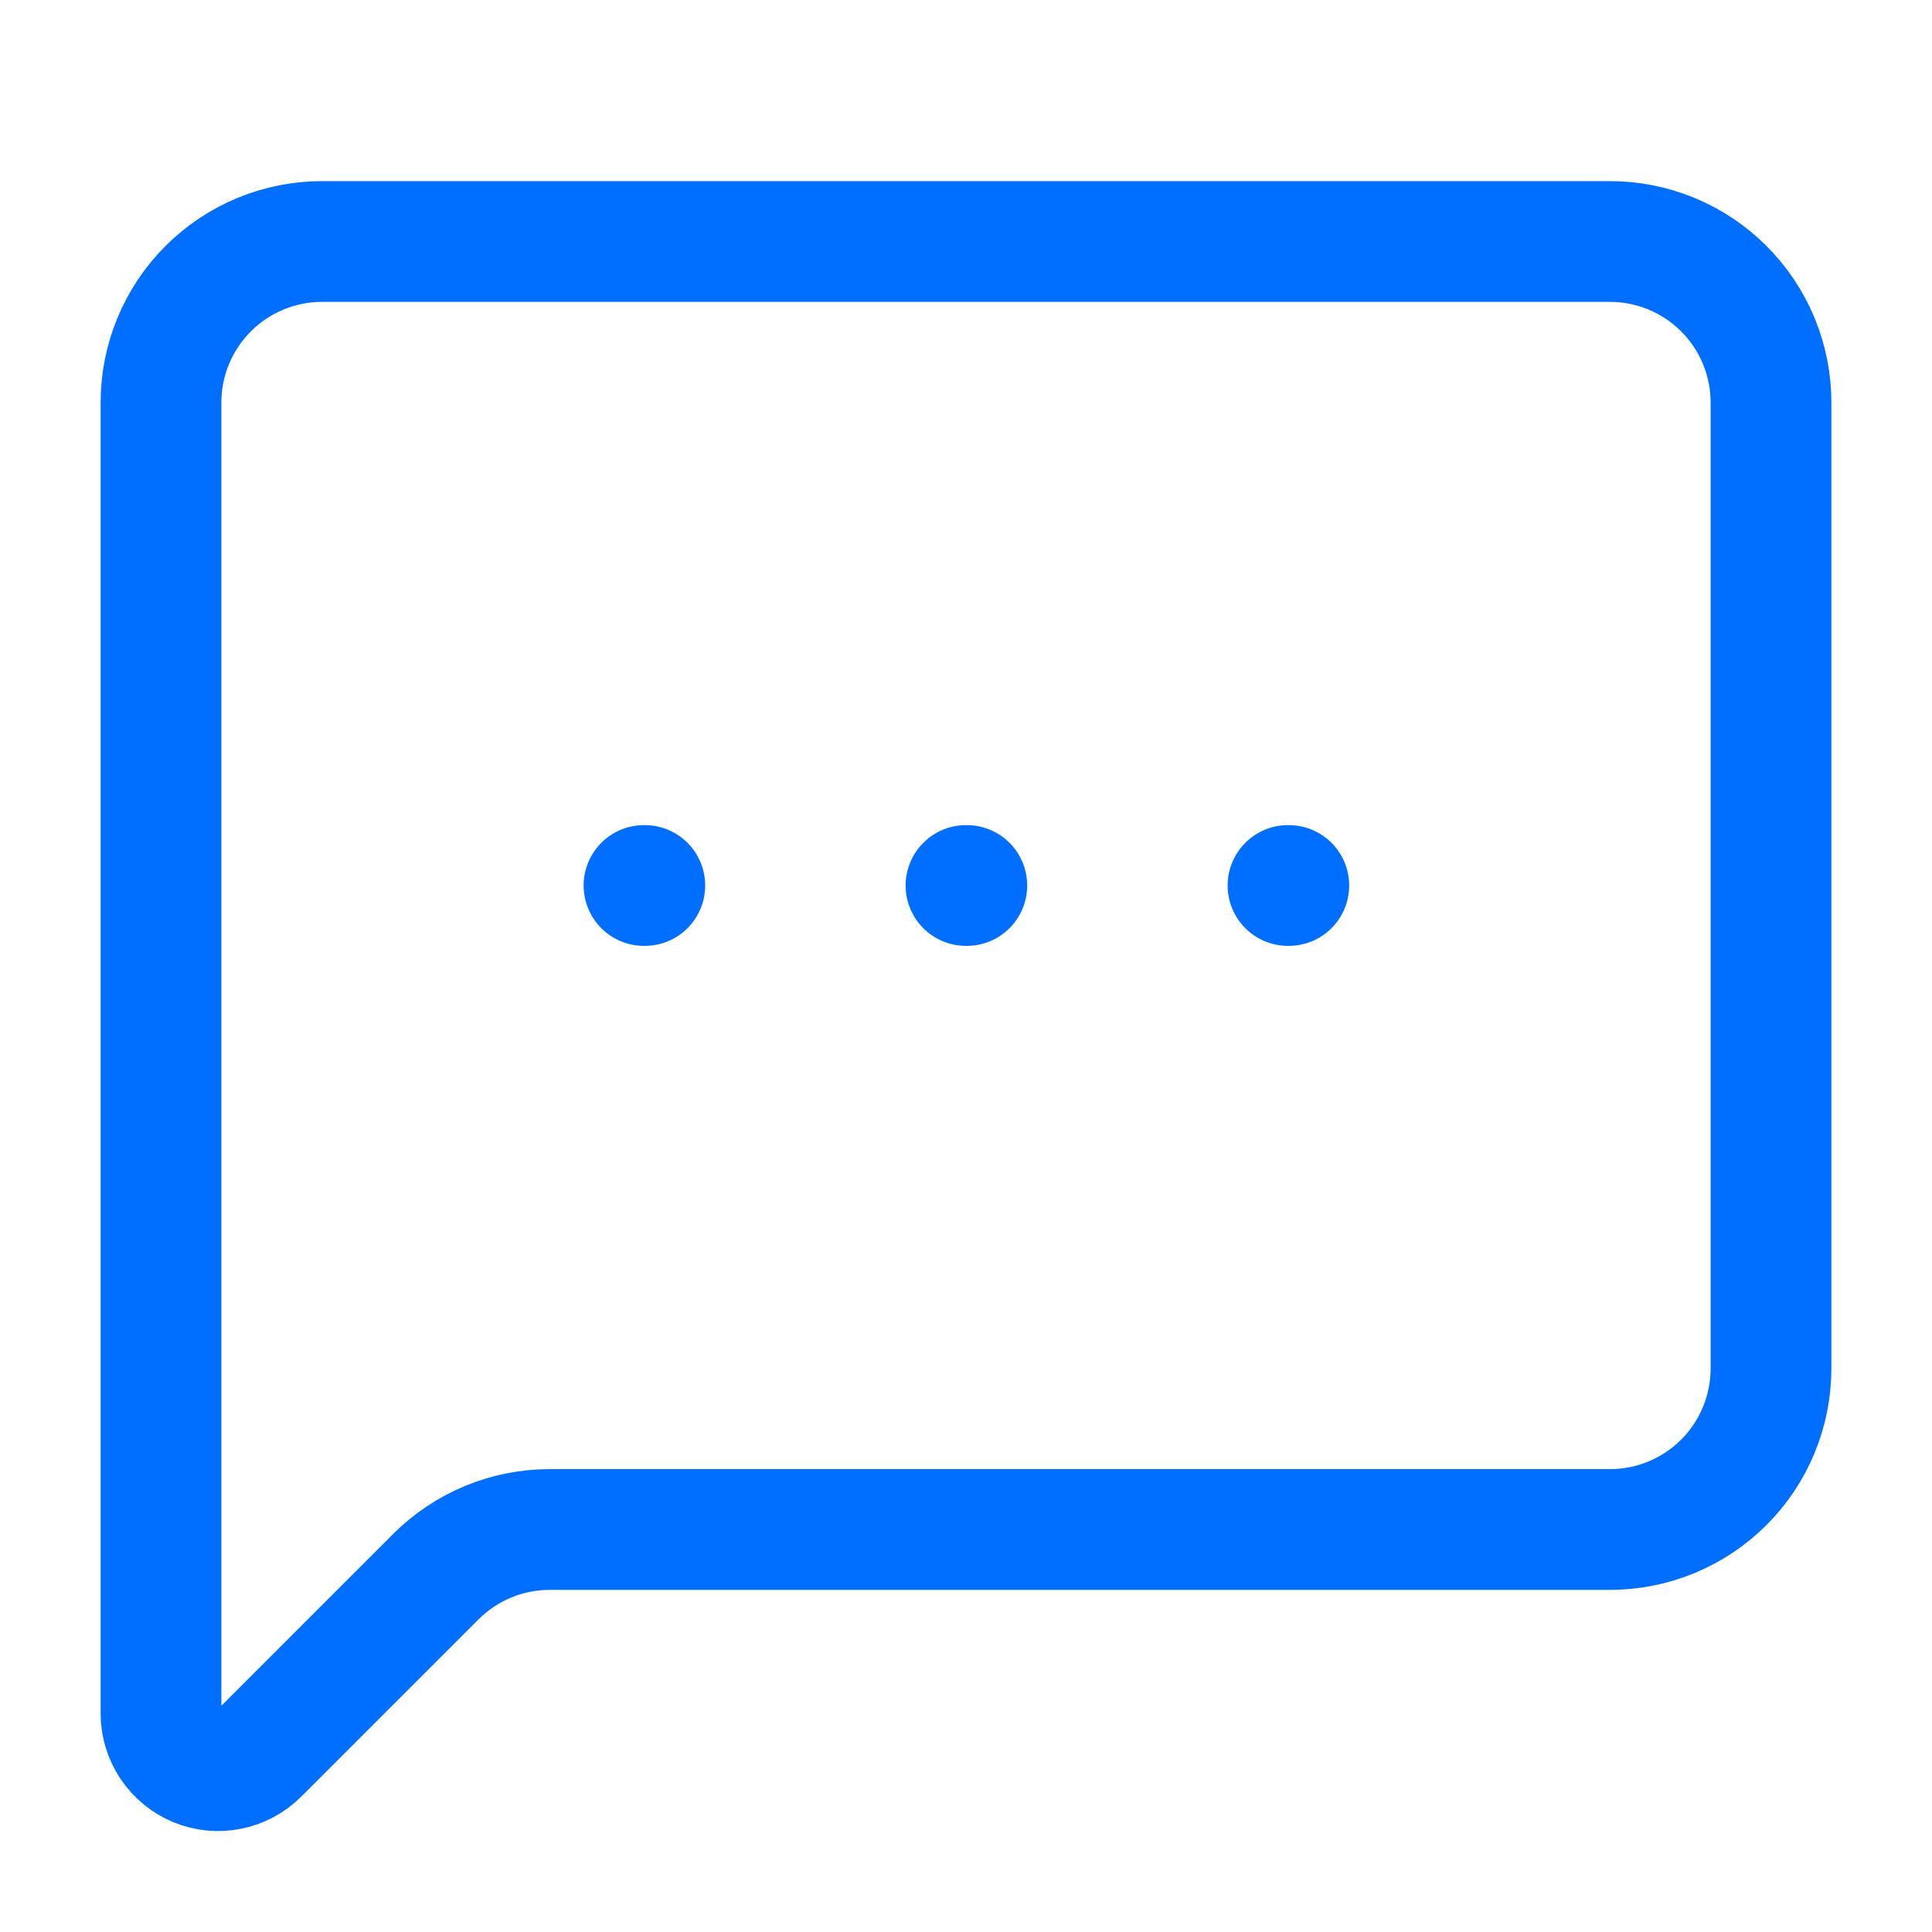
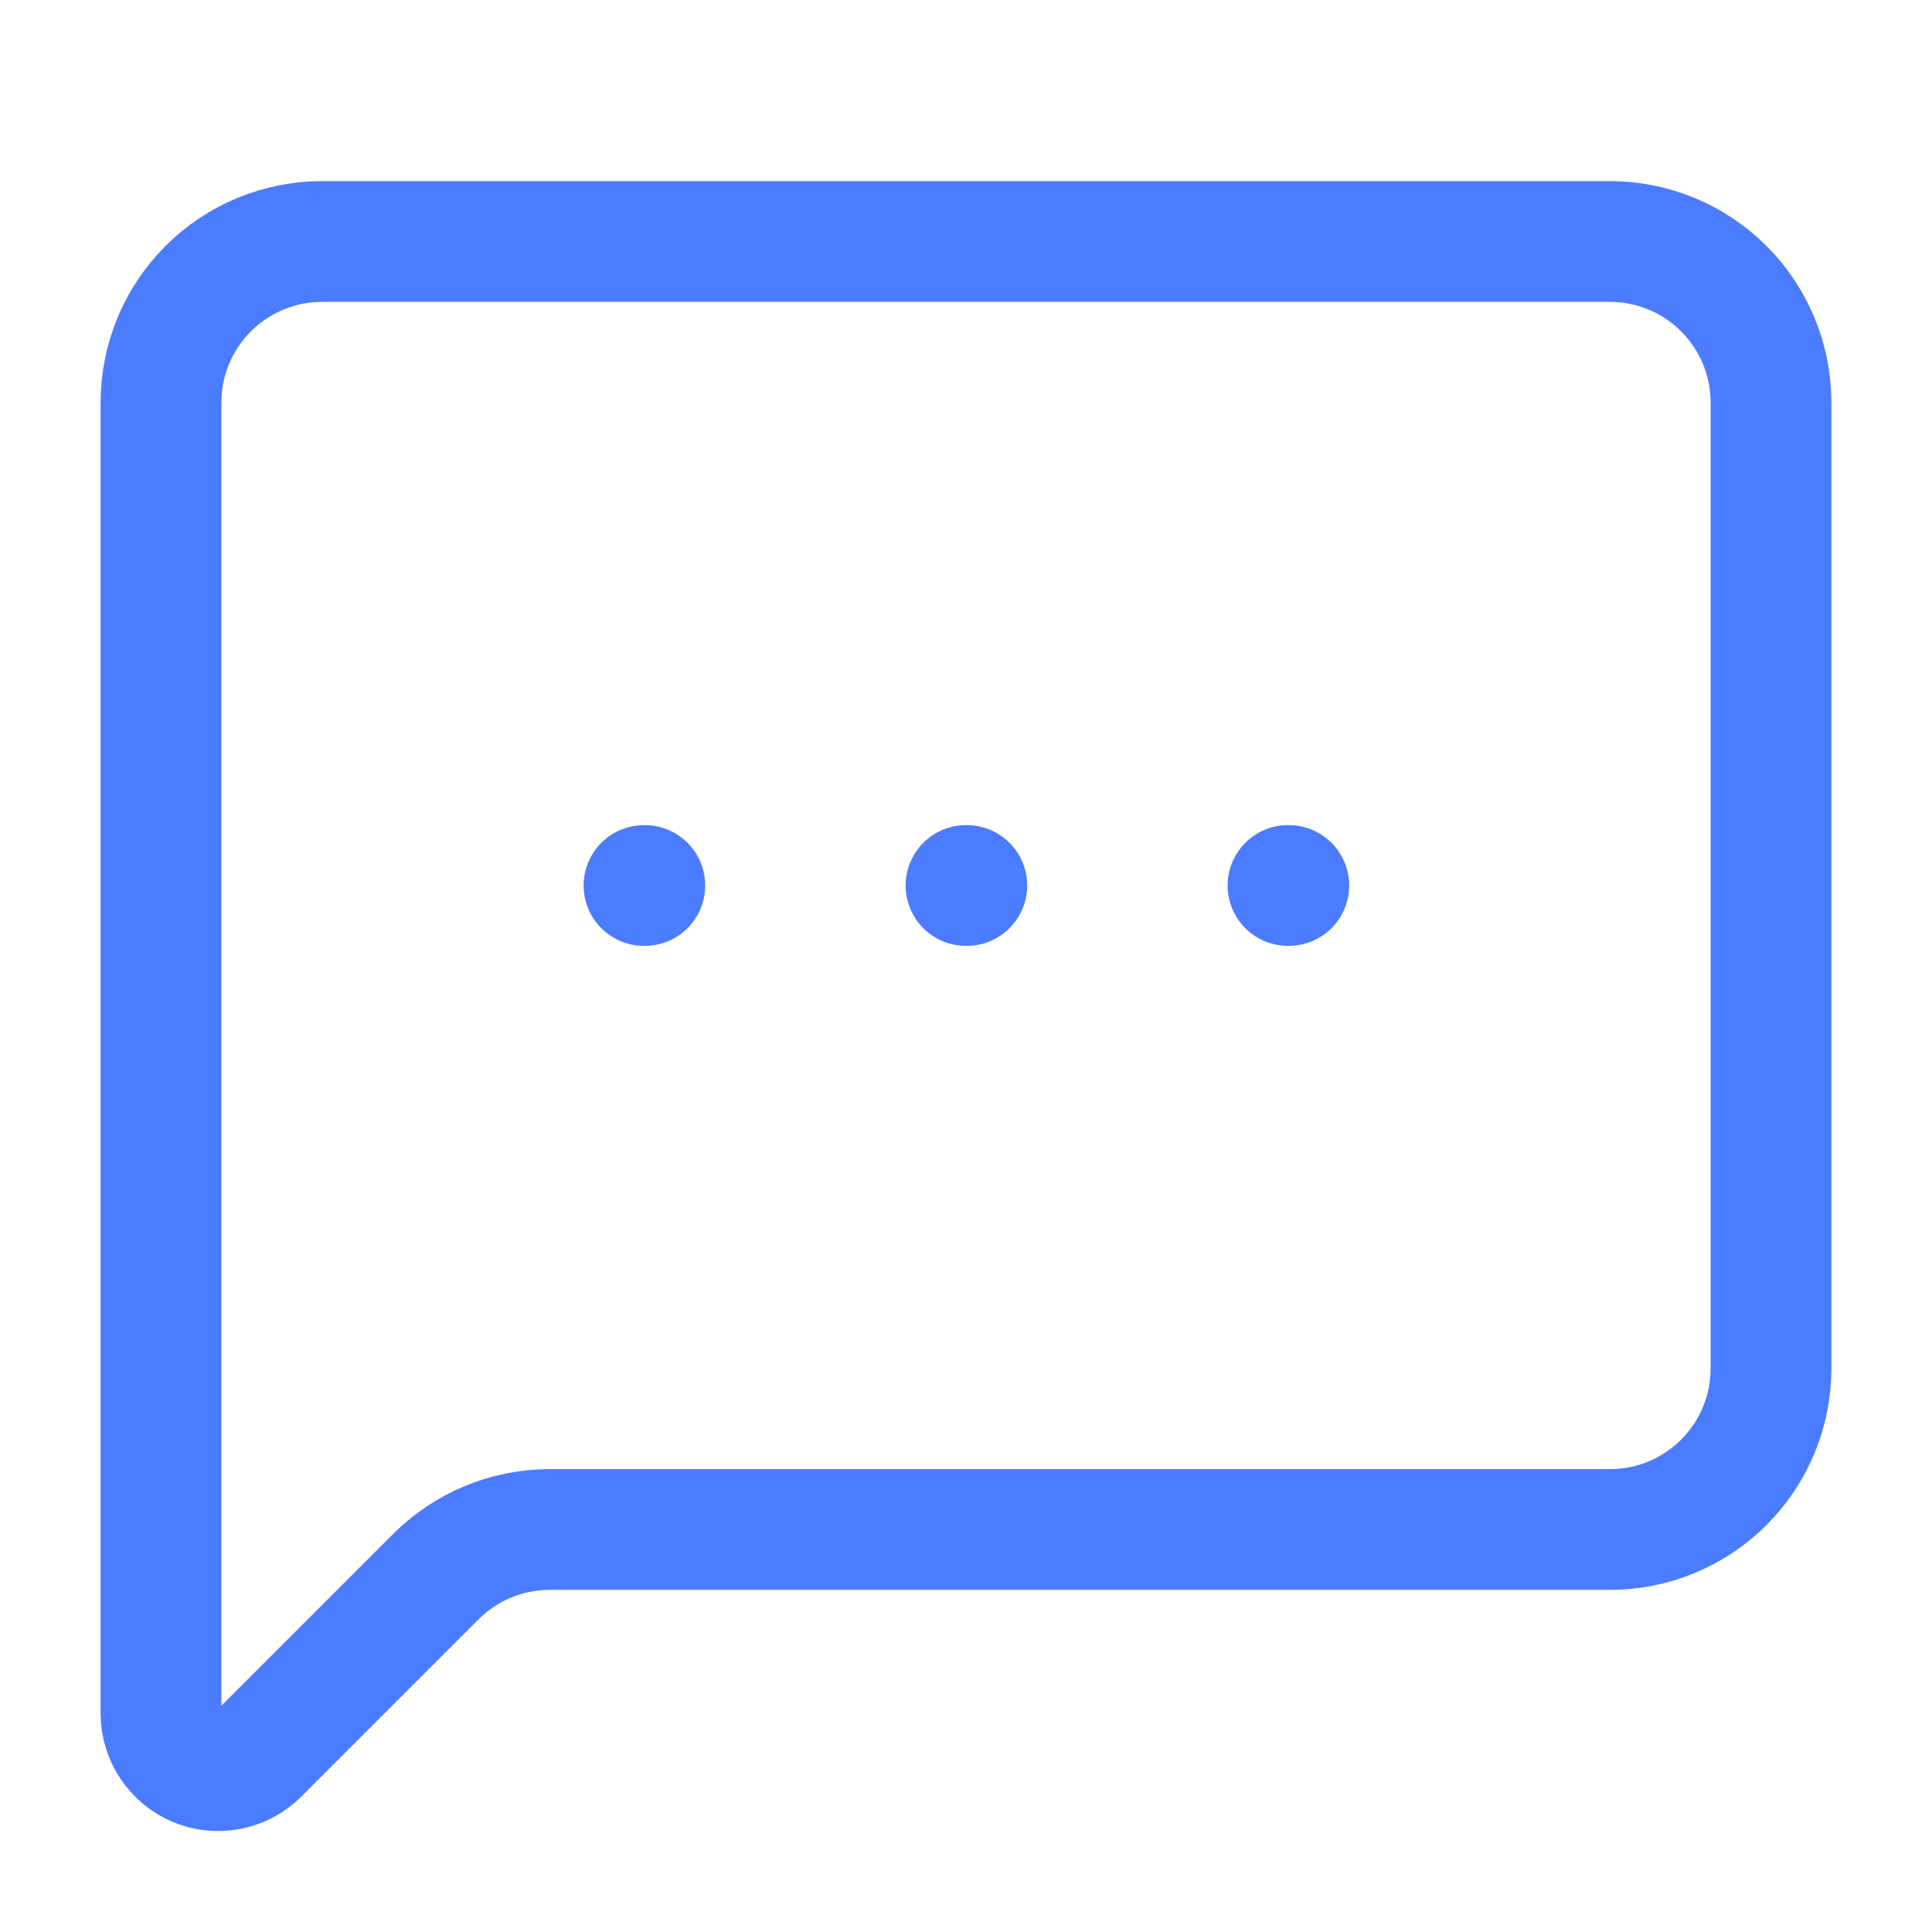
<svg xmlns="http://www.w3.org/2000/svg" width="24" height="24" viewBox="0 0 24 24" fill="none">
-   <path d="M22 17C22 17.53 21.789 18.039 21.414 18.414C21.039 18.789 20.53 19 20 19H6.828C6.298 19 5.789 19.211 5.414 19.586L3.212 21.788C3.113 21.887 2.986 21.955 2.848 21.982C2.711 22.01 2.568 21.996 2.438 21.942C2.309 21.888 2.198 21.797 2.12 21.68C2.042 21.564 2 21.426 2 21.286V5C2 4.47 2.211 3.961 2.586 3.586C2.961 3.211 3.47 3 4 3H20C20.53 3 21.039 3.211 21.414 3.586C21.789 3.961 22 4.47 22 5V17Z" stroke="#006FFF" stroke-width="1.5" stroke-linecap="round" stroke-linejoin="round" />
-   <path d="M12 11H12.01" stroke="#006FFF" stroke-width="1.5" stroke-linecap="round" stroke-linejoin="round" />
-   <path d="M16 11H16.01" stroke="#006FFF" stroke-width="1.5" stroke-linecap="round" stroke-linejoin="round" />
-   <path d="M8 11H8.01" stroke="#006FFF" stroke-width="1.5" stroke-linecap="round" stroke-linejoin="round" />
+   <path d="M22 17C22 17.53 21.789 18.039 21.414 18.414C21.039 18.789 20.53 19 20 19H6.828C6.298 19 5.789 19.211 5.414 19.586L3.212 21.788C3.113 21.887 2.986 21.955 2.848 21.982C2.711 22.01 2.568 21.996 2.438 21.942C2.309 21.888 2.198 21.797 2.12 21.68C2.042 21.564 2 21.426 2 21.286V5C2 4.47 2.211 3.961 2.586 3.586C2.961 3.211 3.47 3 4 3H20C20.53 3 21.039 3.211 21.414 3.586C21.789 3.961 22 4.47 22 5V17Z" stroke="#4B7BFF" stroke-width="1.5" stroke-linecap="round" stroke-linejoin="round" />
+   <path d="M12 11H12.01" stroke="#4B7BFF" stroke-width="1.5" stroke-linecap="round" stroke-linejoin="round" />
+   <path d="M16 11H16.01" stroke="#4B7BFF" stroke-width="1.5" stroke-linecap="round" stroke-linejoin="round" />
+   <path d="M8 11H8.01" stroke="#4B7BFF" stroke-width="1.5" stroke-linecap="round" stroke-linejoin="round" />
</svg>
